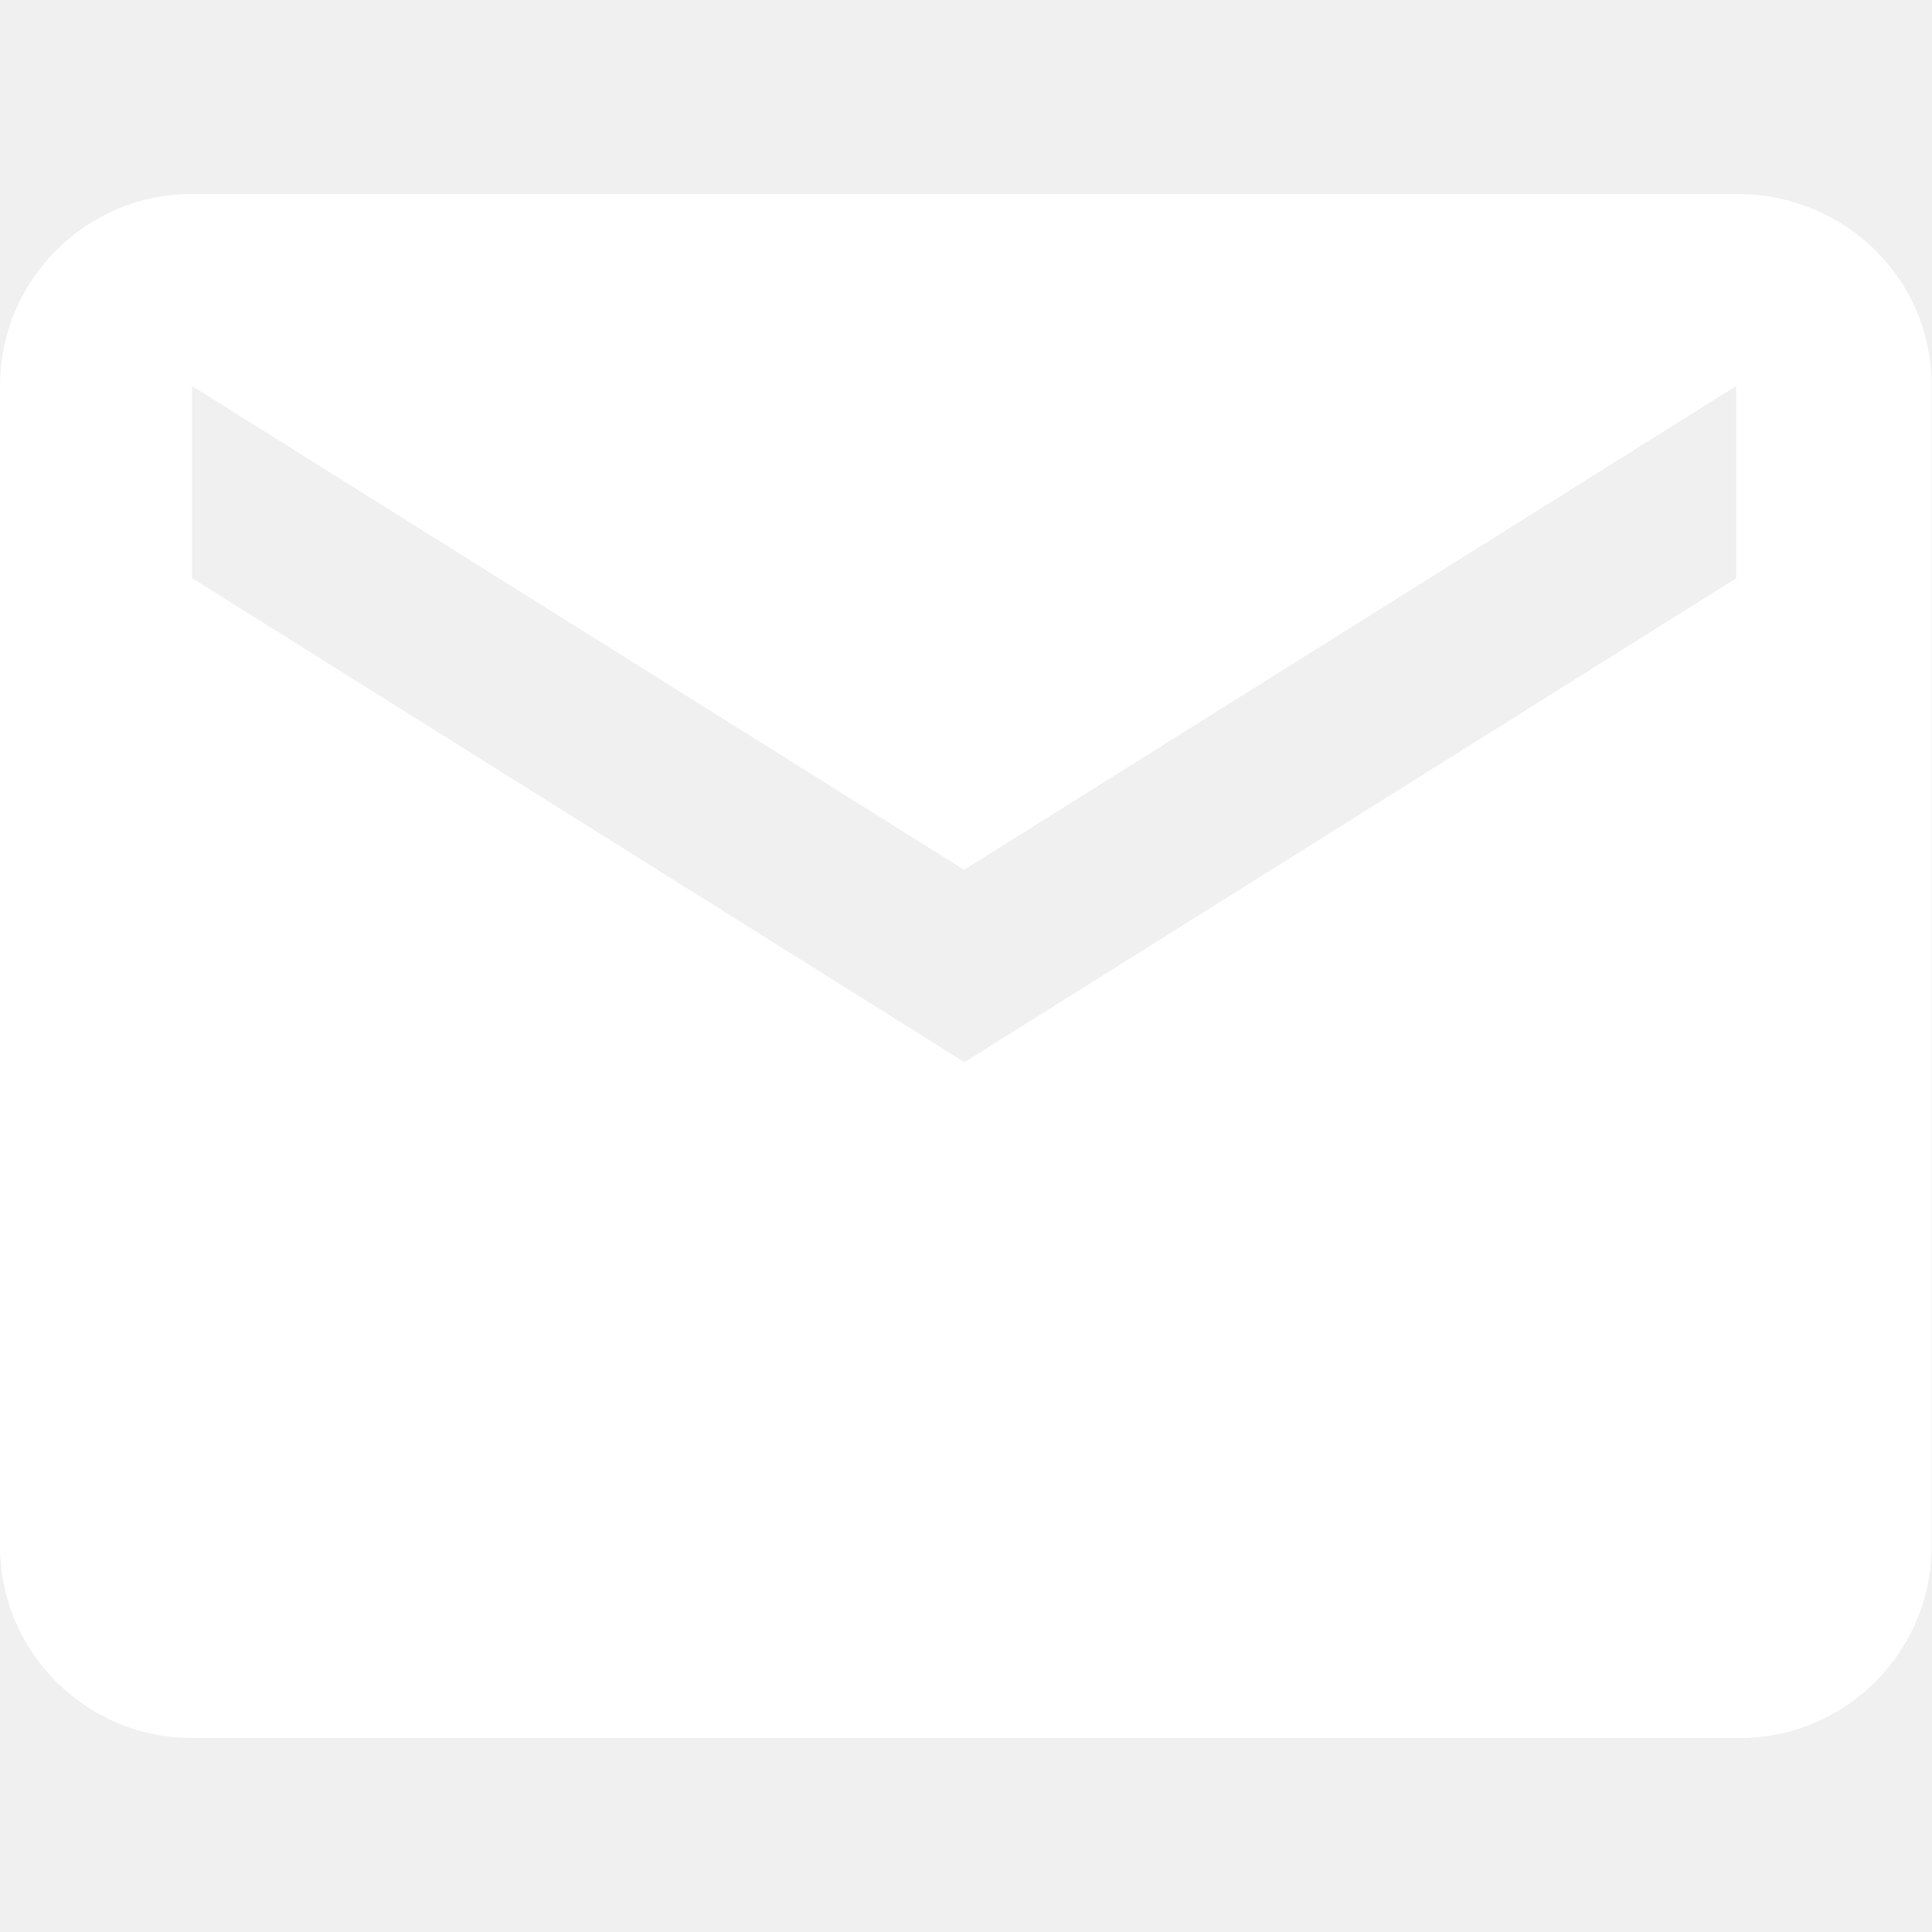
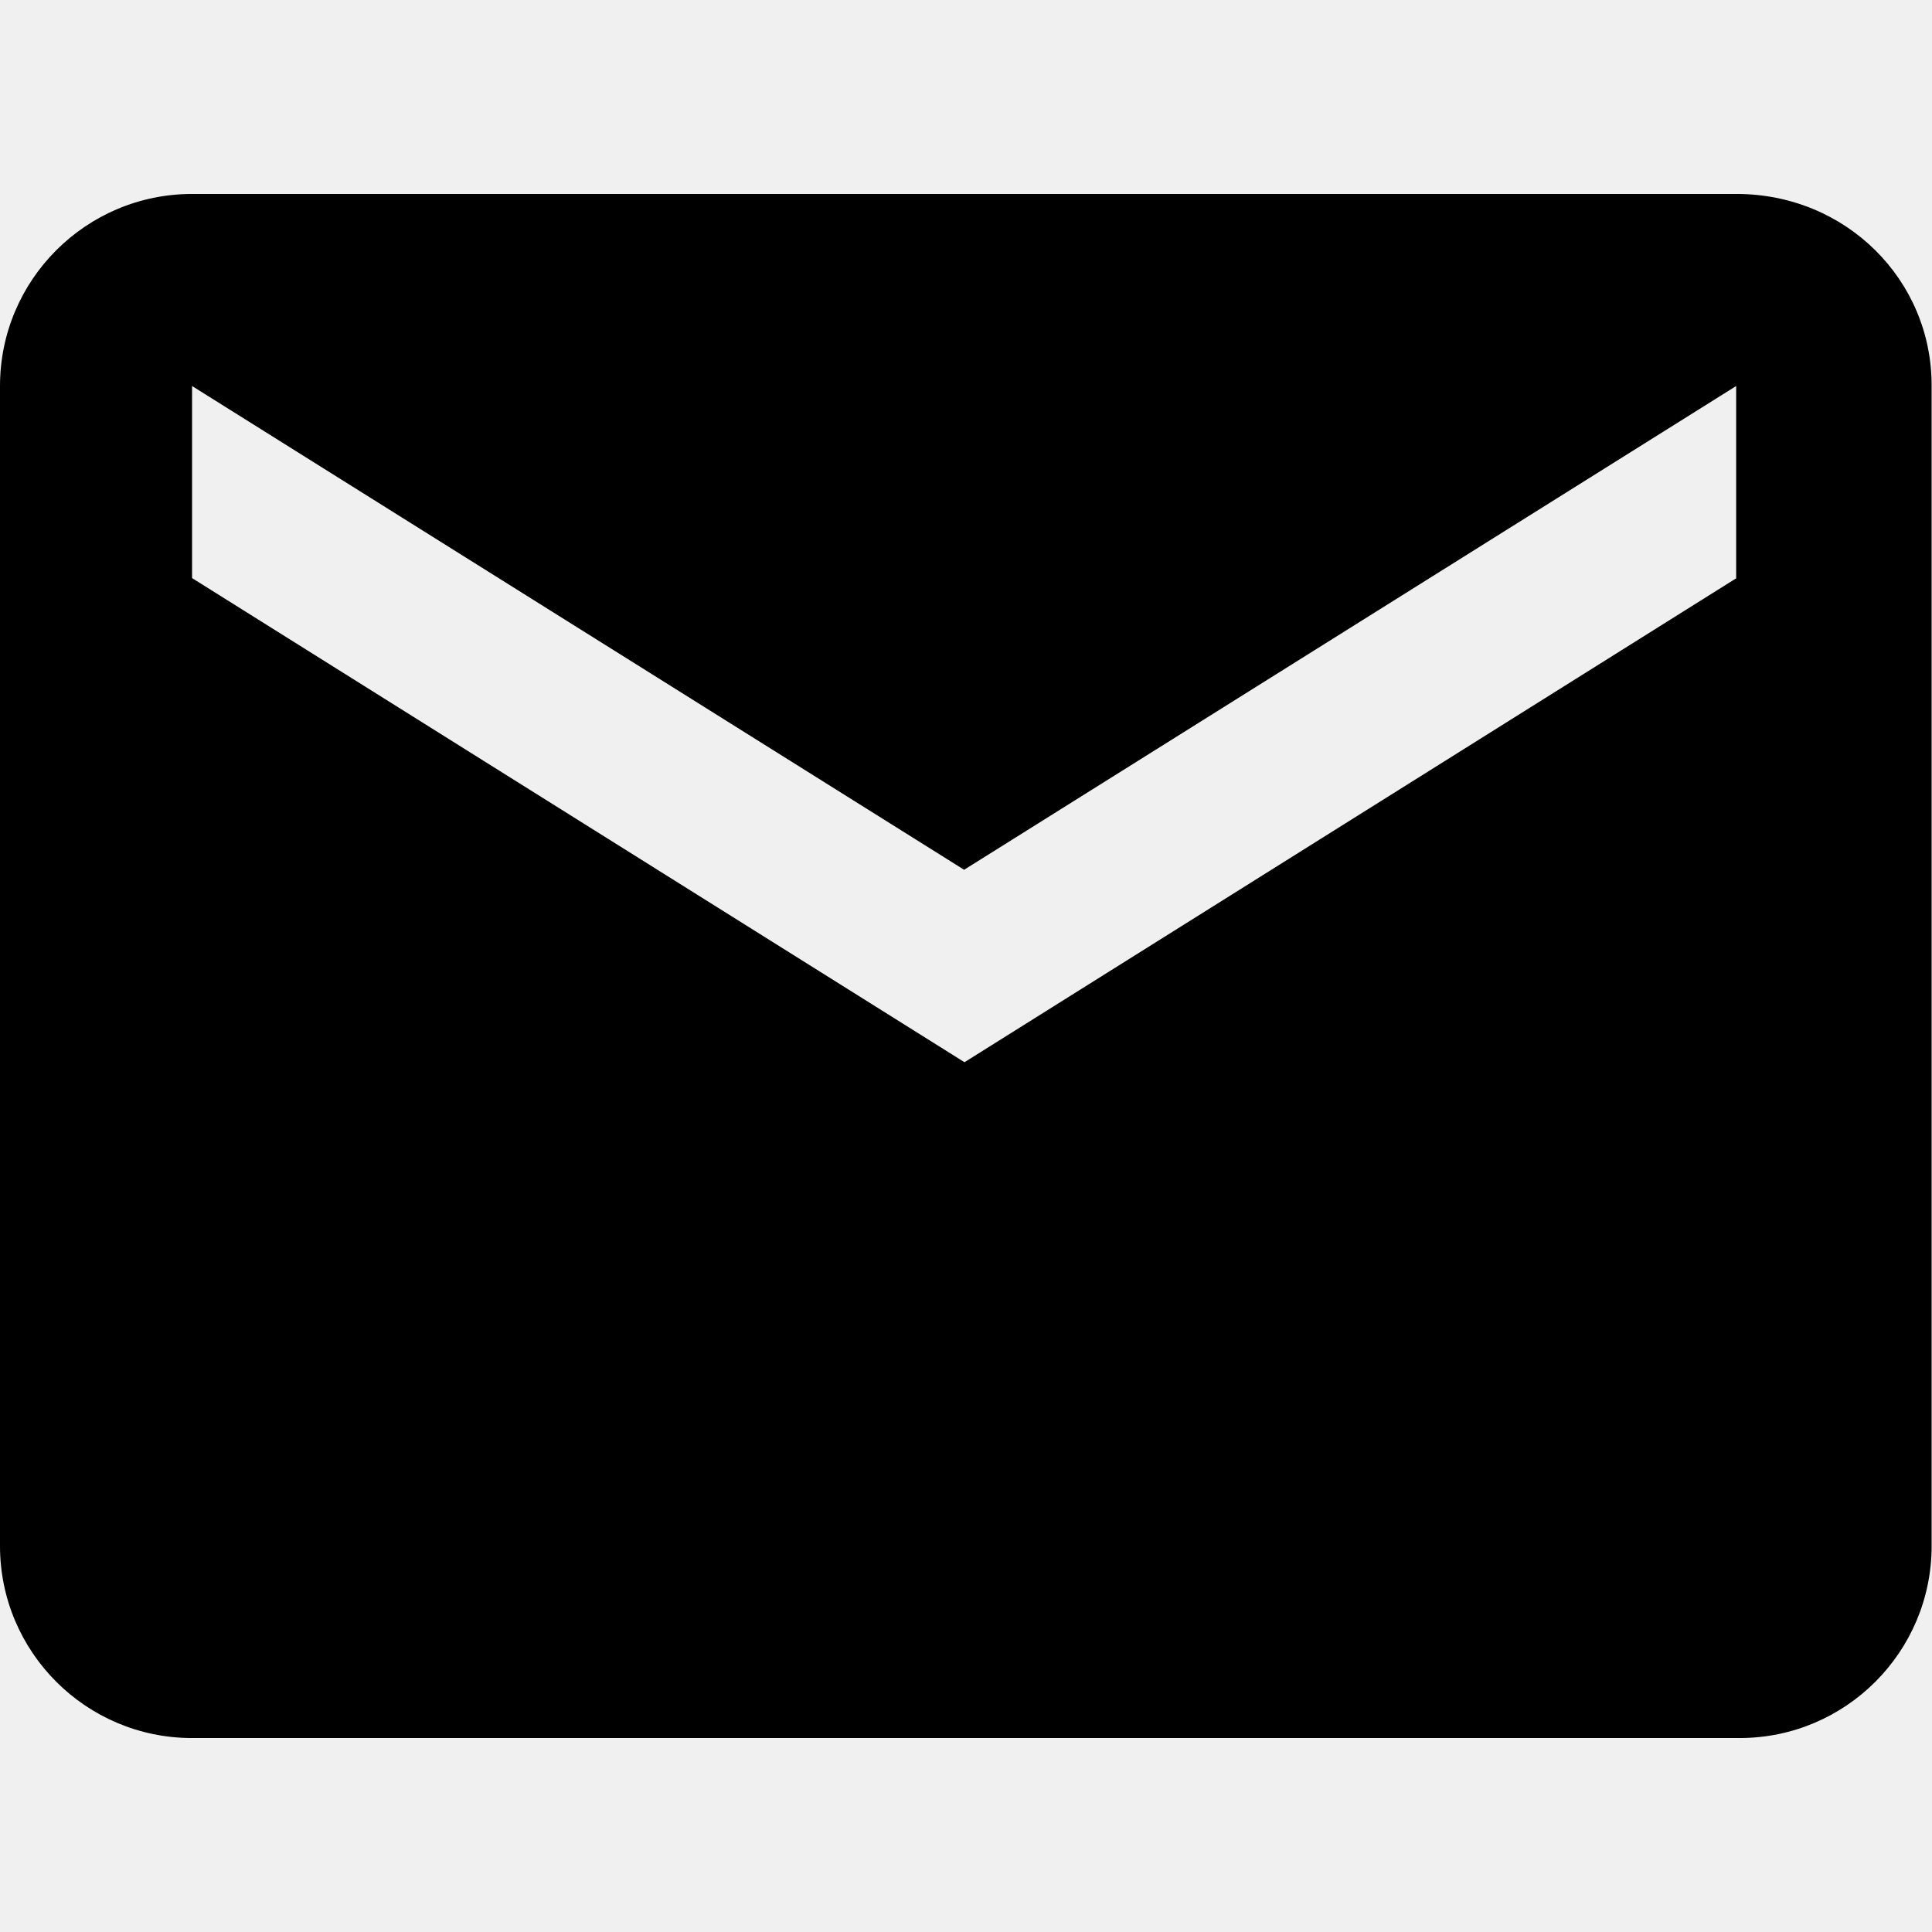
<svg xmlns="http://www.w3.org/2000/svg" version="1.1" id="Layer_1" x="0px" y="0px" viewBox="0 0 512 512" style="enable-background:new 0 0 512 512;" xml:space="preserve">
  <g id="XMLID_5_">
-     <path id="XMLID_9_" d="M460.2,51.4H50.9C22.8,51.4,0,74.2,0,102.3v307.4c0,28.1,22.8,50.9,50.9,50.9h410.1   c28.1,0,50.9-22.8,50.9-50.9V102.3C512,74.2,489.2,51.4,460.2,51.4z M460.2,153.2L255.6,281.5L50.9,153.2v-50.9l204.6,128.2   l204.6-128.2V153.2z" fill="#fff" />
+     <path id="XMLID_9_" d="M460.2,51.4H50.9C22.8,51.4,0,74.2,0,102.3v307.4c0,28.1,22.8,50.9,50.9,50.9h410.1   c28.1,0,50.9-22.8,50.9-50.9V102.3C512,74.2,489.2,51.4,460.2,51.4z M460.2,153.2L255.6,281.5L50.9,153.2v-50.9l204.6,128.2   l204.6-128.2V153.2z" />
  </g>
</svg>
